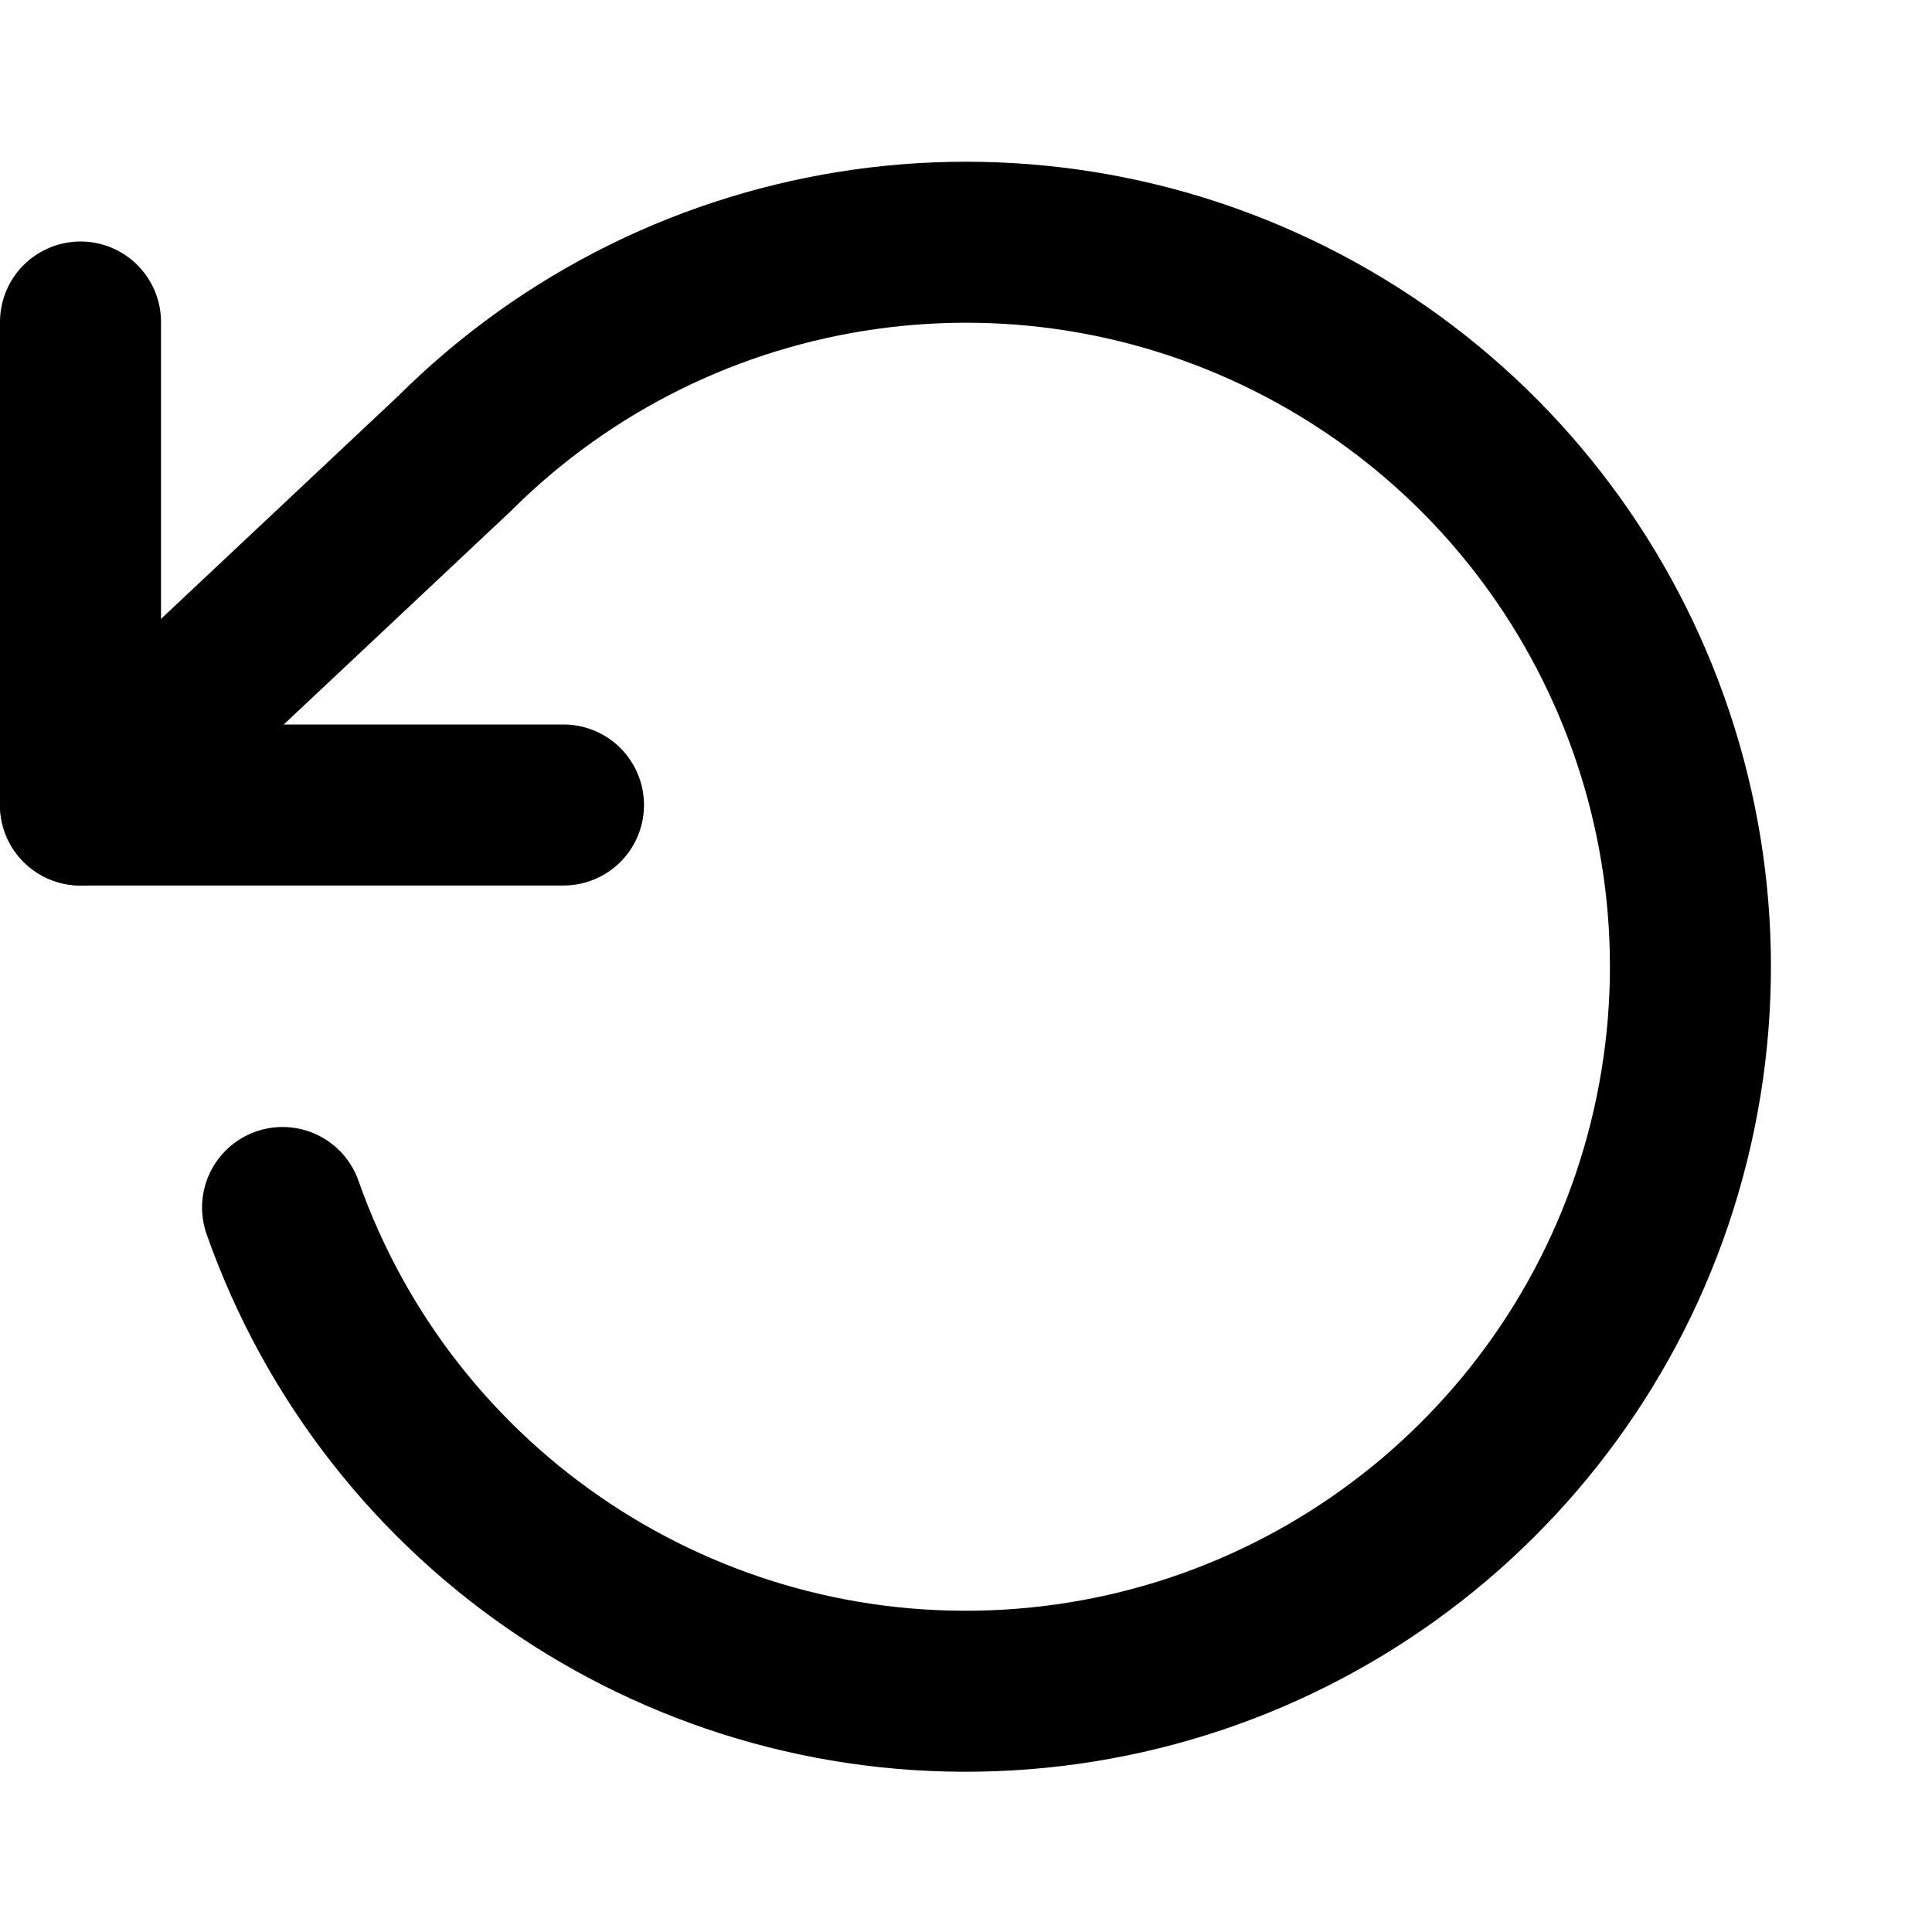
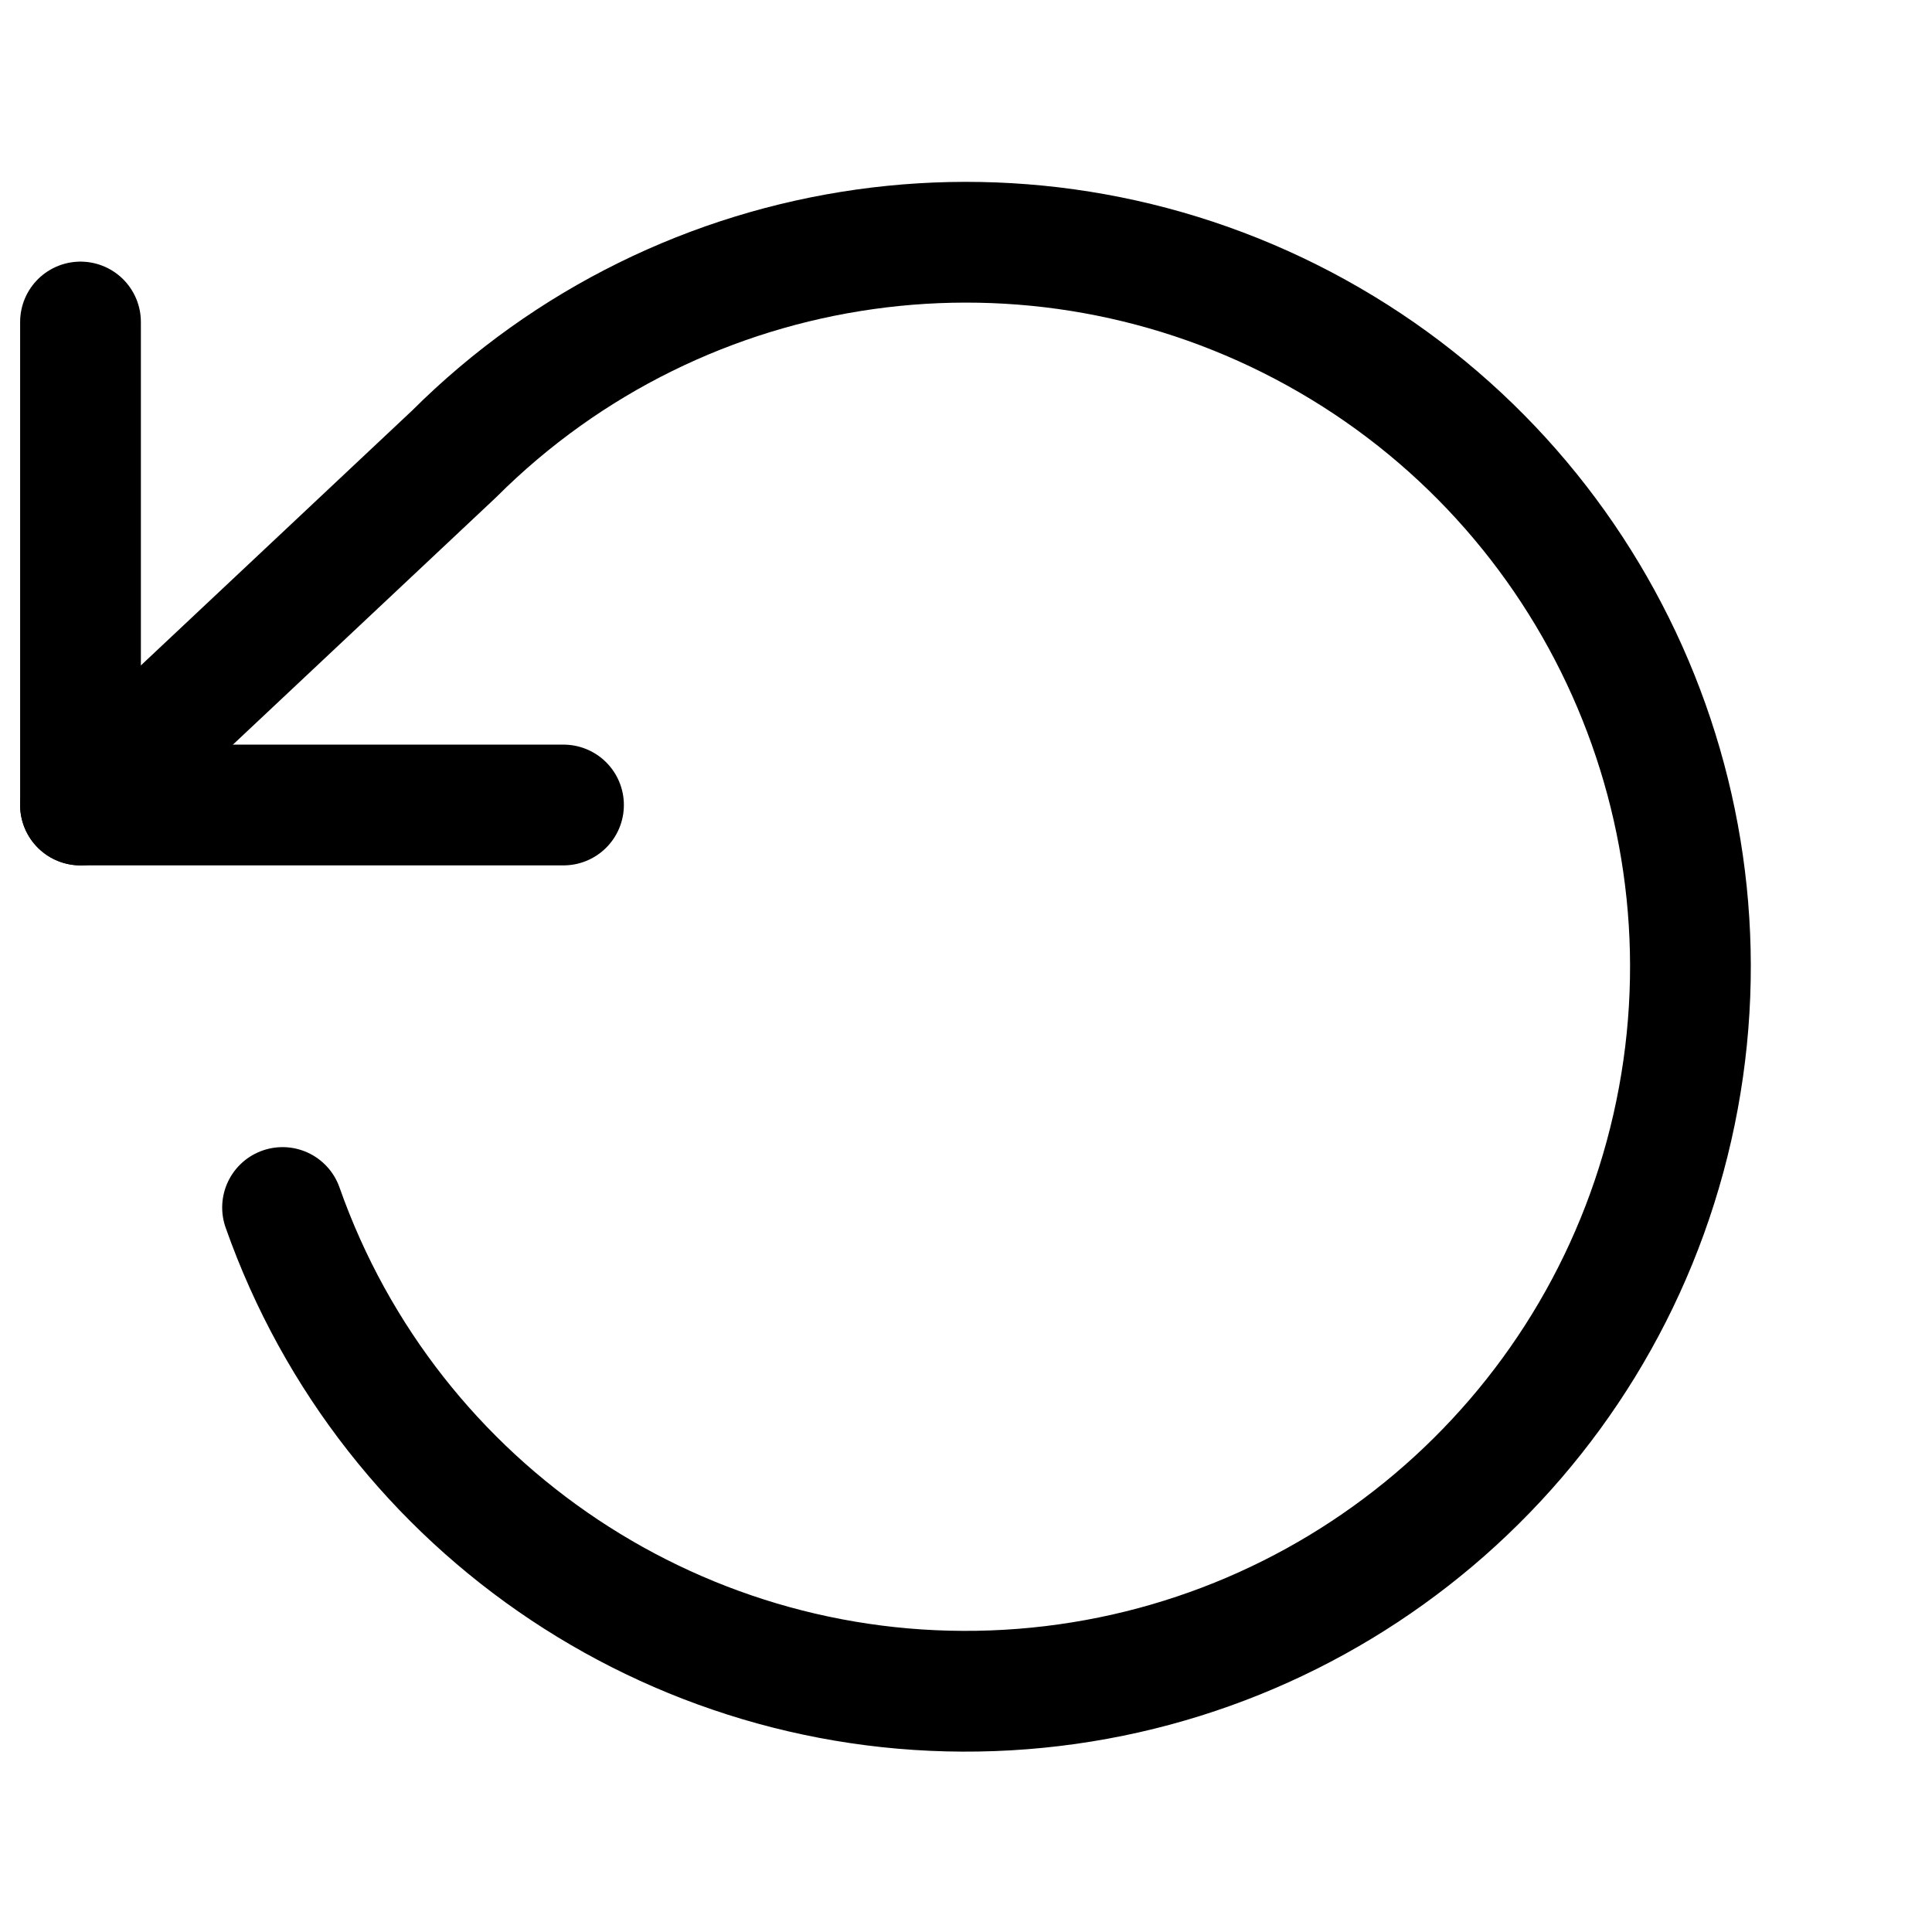
- <svg xmlns="http://www.w3.org/2000/svg" width="24" height="24" viewBox="0 0 24 24" fill="none" stroke="currentColor" stroke-width="2" stroke-linecap="round" stroke-linejoin="round" class="feather feather-rotate-ccw">
+ <svg xmlns="http://www.w3.org/2000/svg" width="24" height="24" viewBox="0 0 24 24" fill="none" stroke="currentColor" stroke-width="1.5" stroke-linecap="round" stroke-linejoin="round" class="feather feather-rotate-ccw">
  <polyline points="1 4 1 10 7 10" />
  <path d="M3.51 15a9 9 0 1 0 2.13-9.36L1 10" />
</svg>
